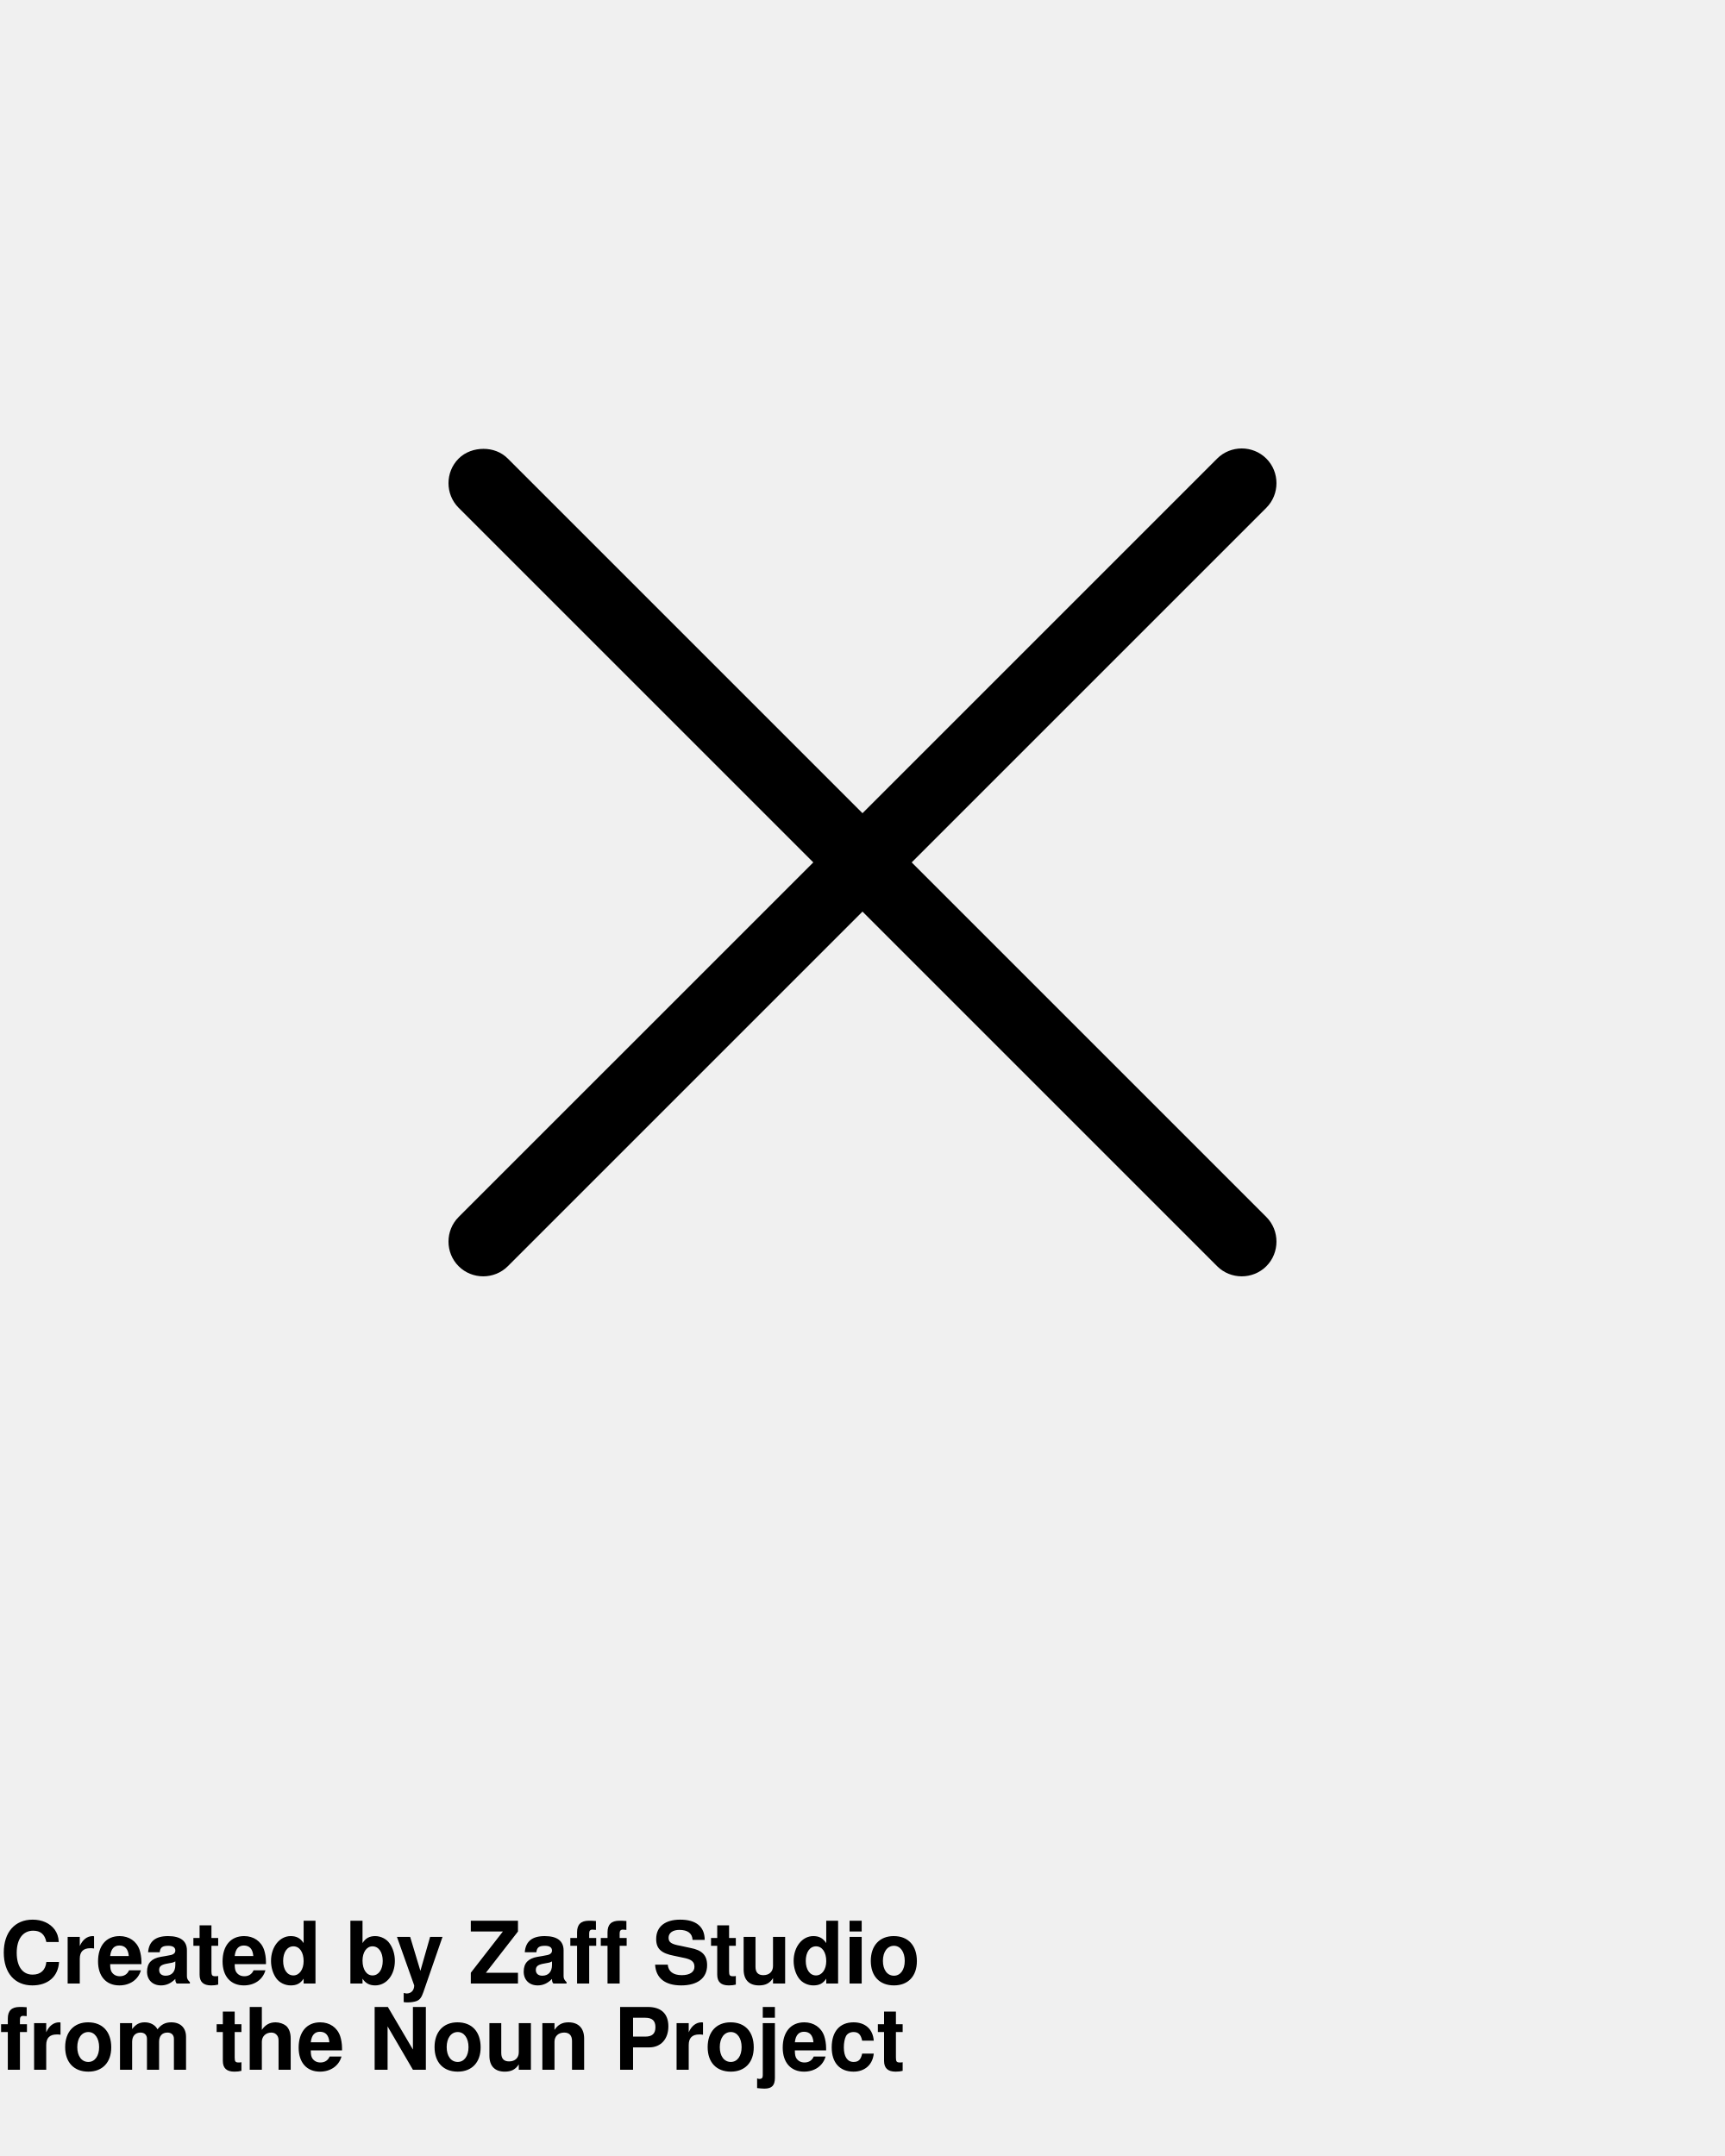
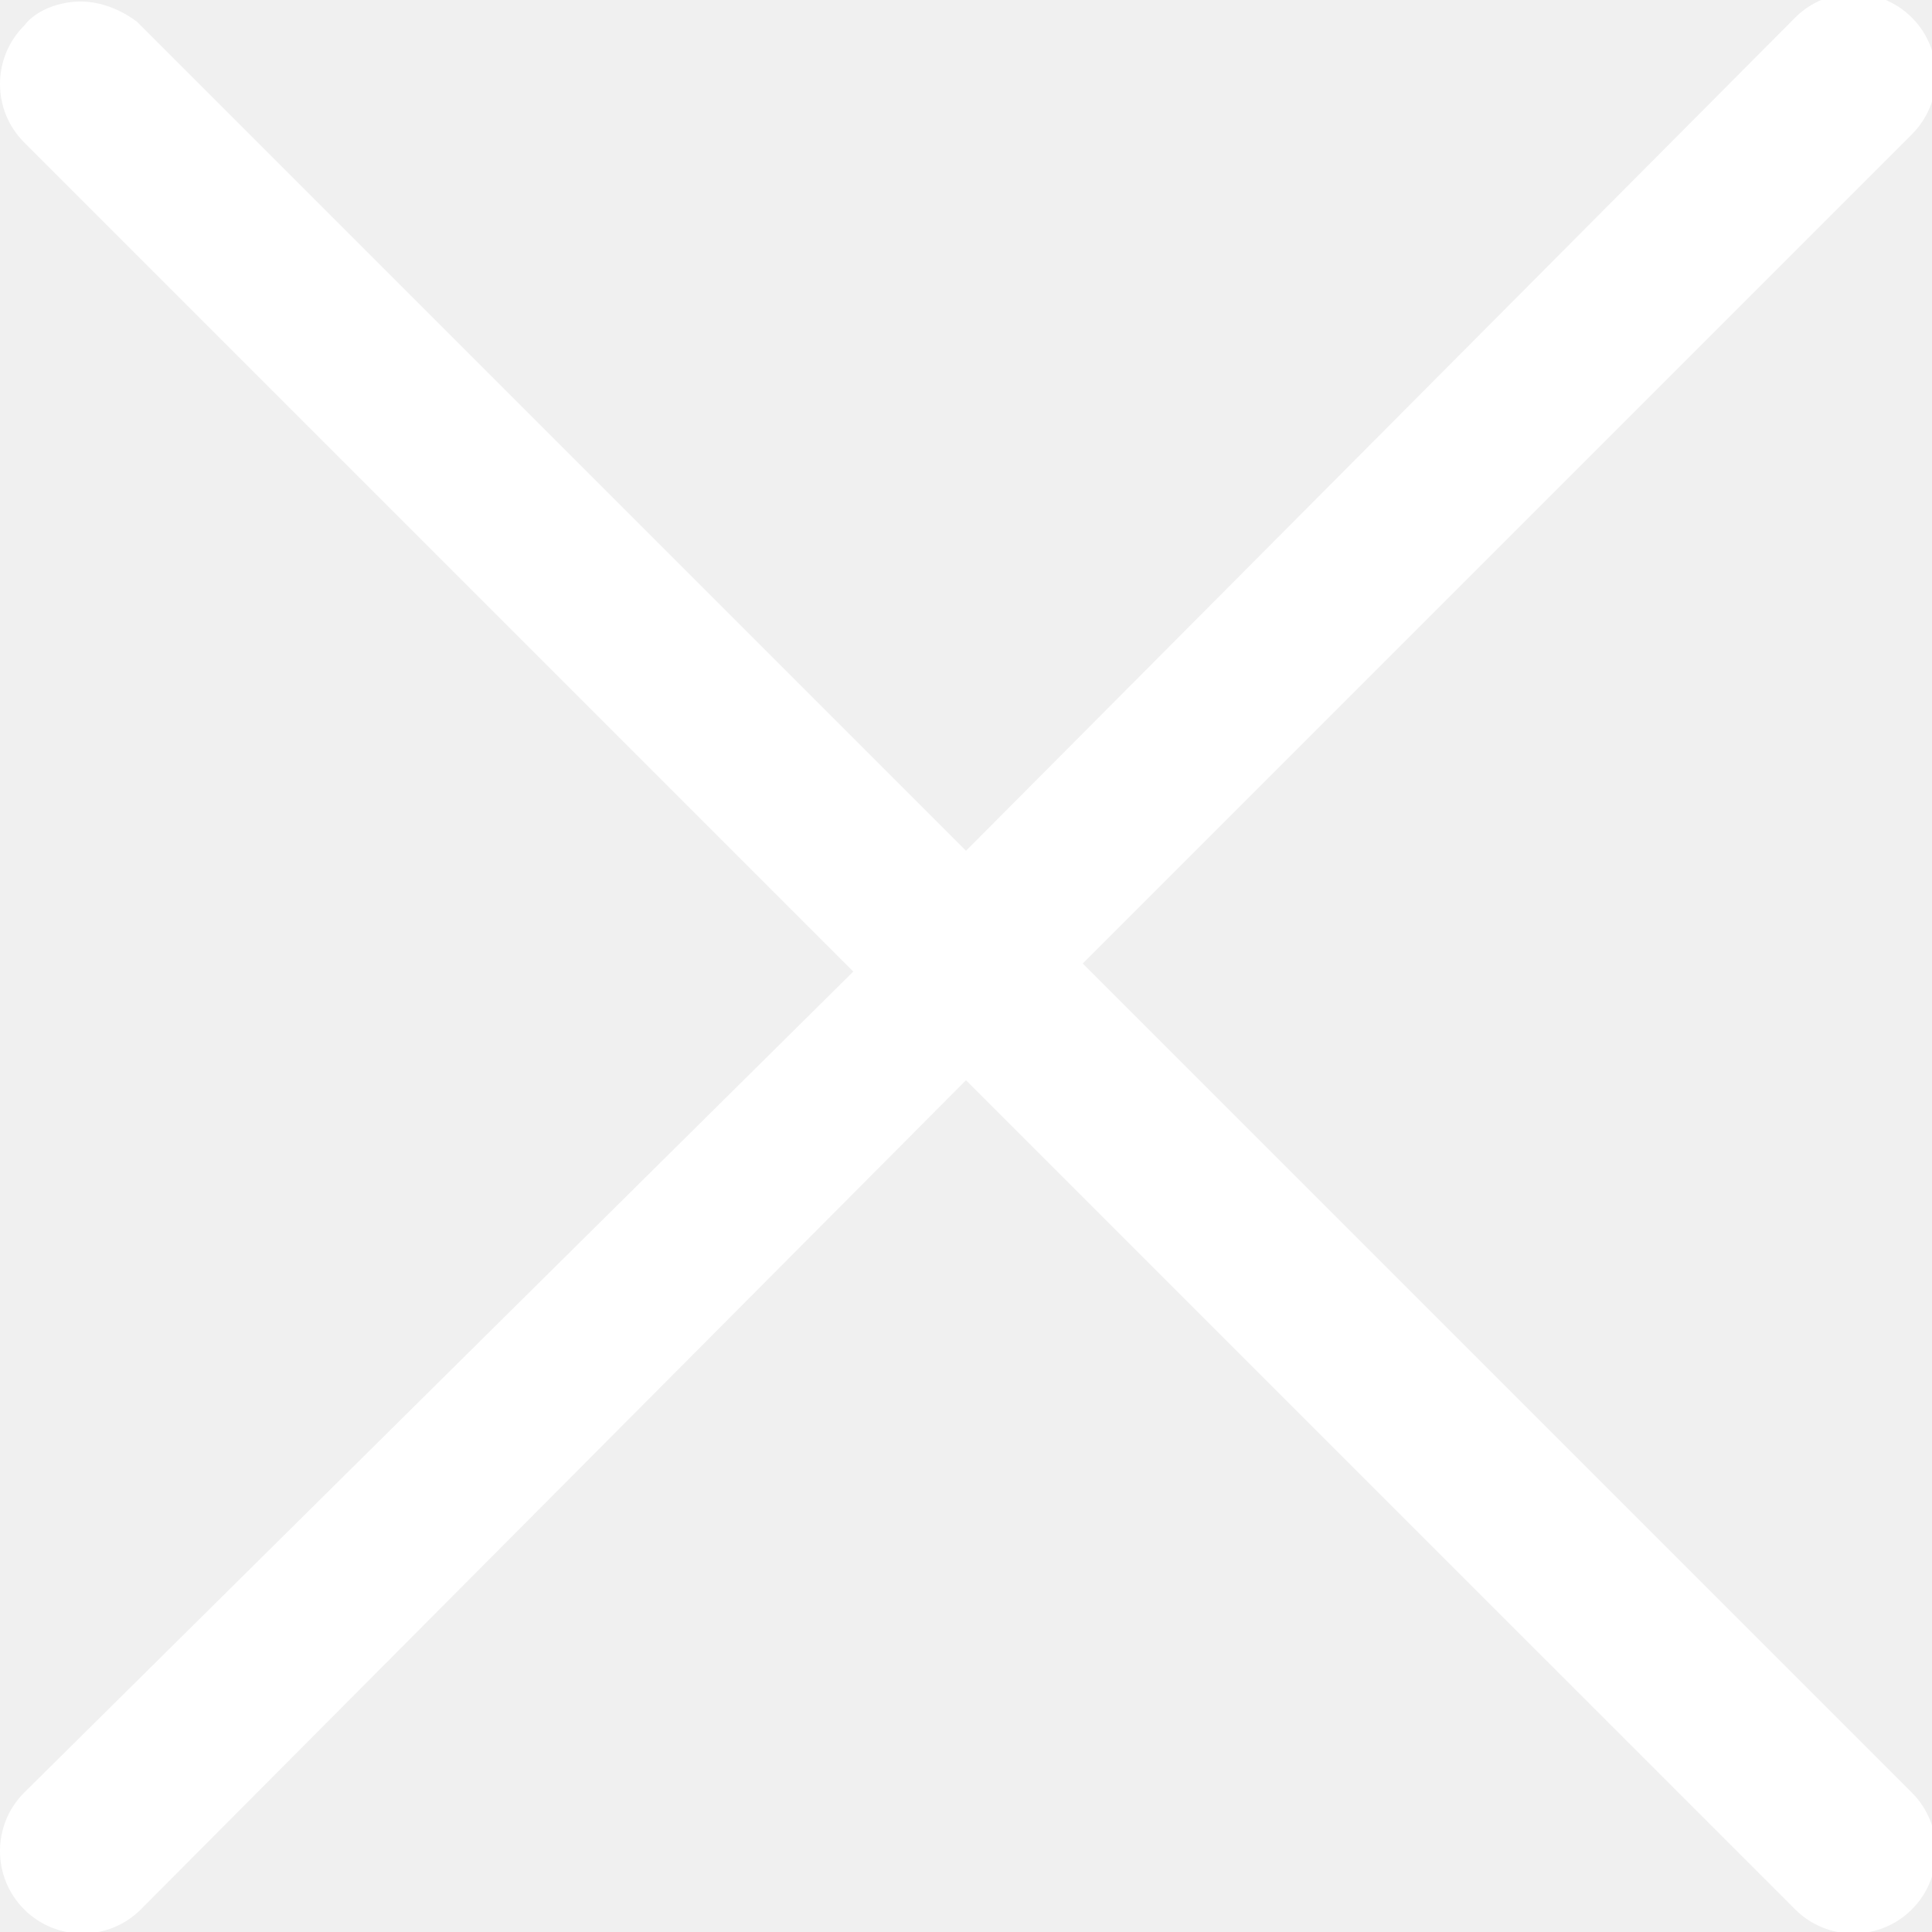
- <svg xmlns="http://www.w3.org/2000/svg" version="1.1" x="0px" y="0px" viewBox="0 0 100 125">
+ <svg xmlns="http://www.w3.org/2000/svg" version="1.1" id="Calque_1" x="0px" y="0px" viewBox="0 0 48 48" style="enable-background:new 0 0 48 48;" xml:space="preserve">
+   <style type="text/css">
+ 	.st0{fill:#FFFFFF;}
+ </style>
  <g transform="translate(0,-952.3622)">
-     <path style="text-indent:0;text-transform:none;direction:ltr;block-progression:tb;baseline-shift:baseline;color:#000000;enable-background:accumulate;" d="m 28.029,978.386 c -0.513,-10e-6 -1.05,0.172 -1.442,0.564 -0.783,0.783 -0.783,2.069 0,2.852 l 20.56,20.56 -20.56,20.56 c -0.783,0.783 -0.783,2.069 0,2.852 0.783,0.783 2.069,0.783 2.852,0 l 20.56,-20.56 20.56,20.56 c 0.783,0.783 2.069,0.783 2.852,0 0.783,-0.783 0.783,-2.069 0,-2.852 l -20.56,-20.56 20.56,-20.56 c 0.783,-0.783 0.783,-2.069 0,-2.852 -0.783,-0.783 -2.069,-0.783 -2.852,0 l -20.56,20.56 -20.56,-20.56 c -0.392,-0.392 -0.897,-0.564 -1.41,-0.564 z" fill="#000000" fill-opacity="1" stroke="none" marker="none" visibility="visible" display="inline" overflow="visible" />
+     <path class="st0" d="M2,952.4c-0.5,0-1.1,0.2-1.4,0.6c-0.8,0.8-0.8,2.1,0,2.9l20.6,20.6L0.6,996.9c-0.8,0.8-0.8,2.1,0,2.9   c0.8,0.8,2.1,0.8,2.9,0L24,979.2l20.6,20.6c0.8,0.8,2.1,0.8,2.9,0c0.8-0.8,0.8-2.1,0-2.9l-20.6-20.6l20.6-20.6   c0.8-0.8,0.8-2.1,0-2.9c-0.8-0.8-2.1-0.8-2.9,0L24,973.5L3.4,952.9C3,952.6,2.5,952.4,2,952.4z" />
  </g>
-   <text x="0" y="115" fill="#000000" font-size="5px" font-weight="bold" font-family="'Helvetica Neue', Helvetica, Arial-Unicode, Arial, Sans-serif">Created by Zaff Studio</text>
-   <text x="0" y="120" fill="#000000" font-size="5px" font-weight="bold" font-family="'Helvetica Neue', Helvetica, Arial-Unicode, Arial, Sans-serif">from the Noun Project</text>
</svg>
